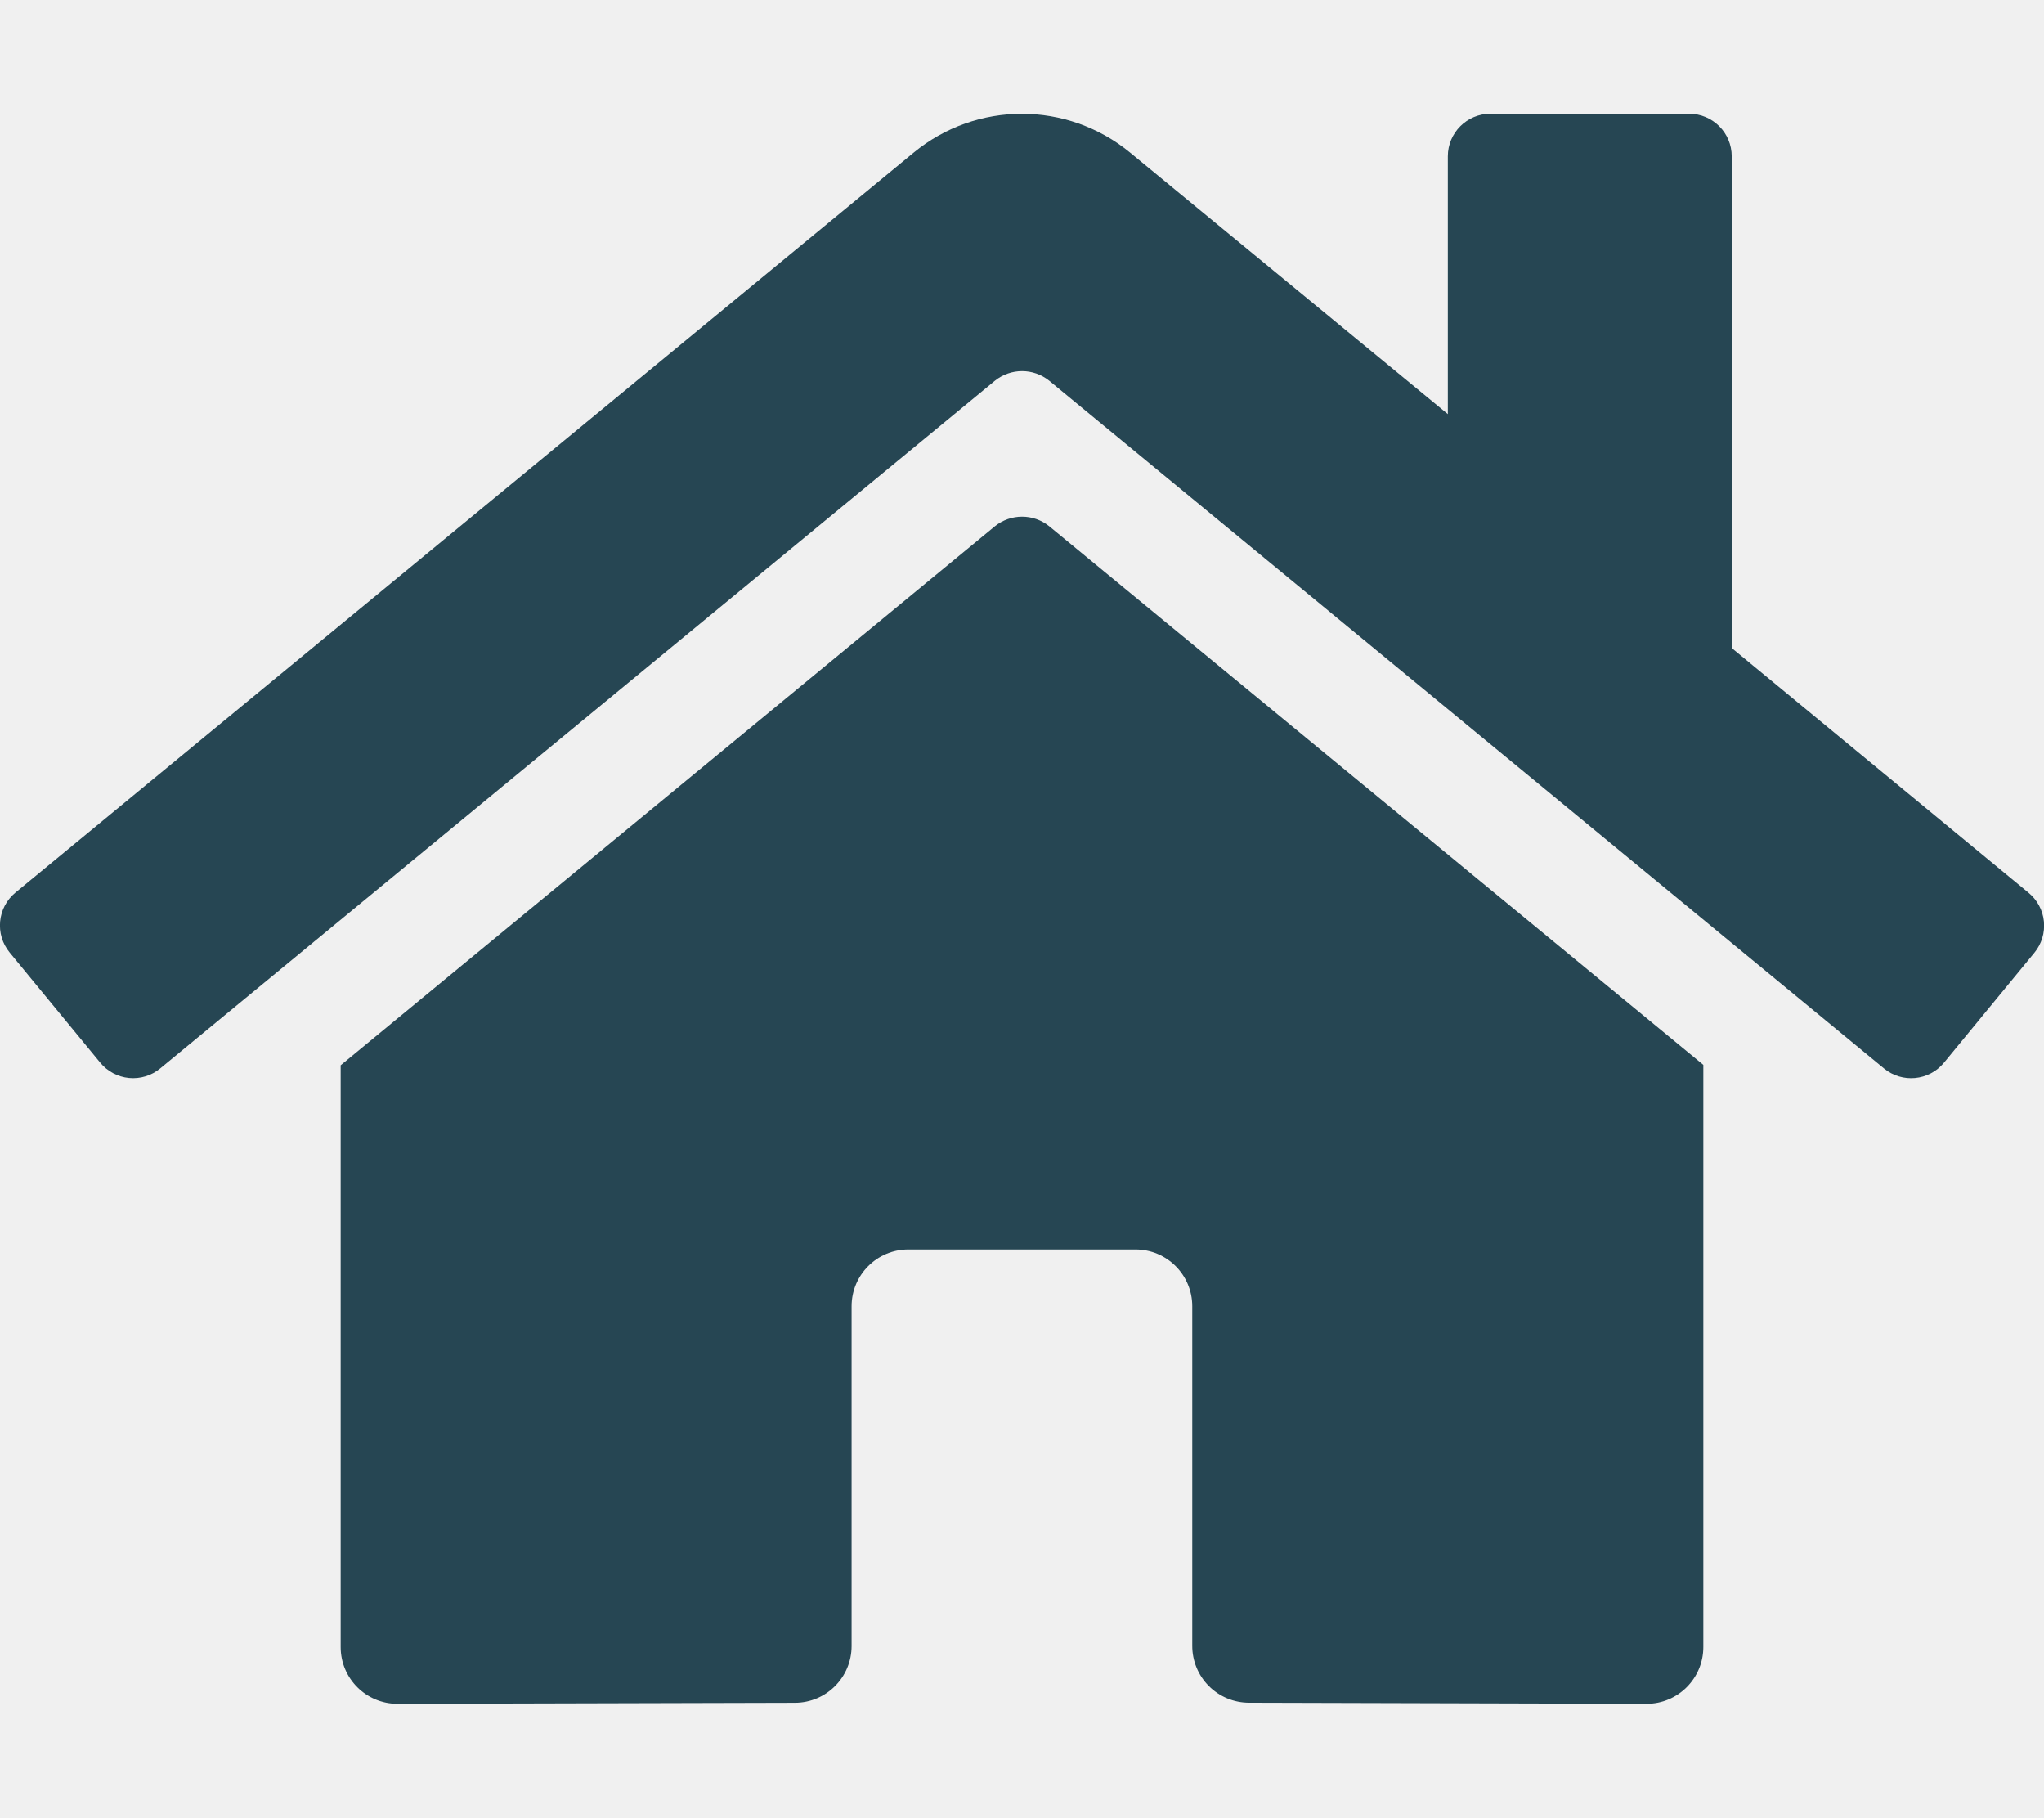
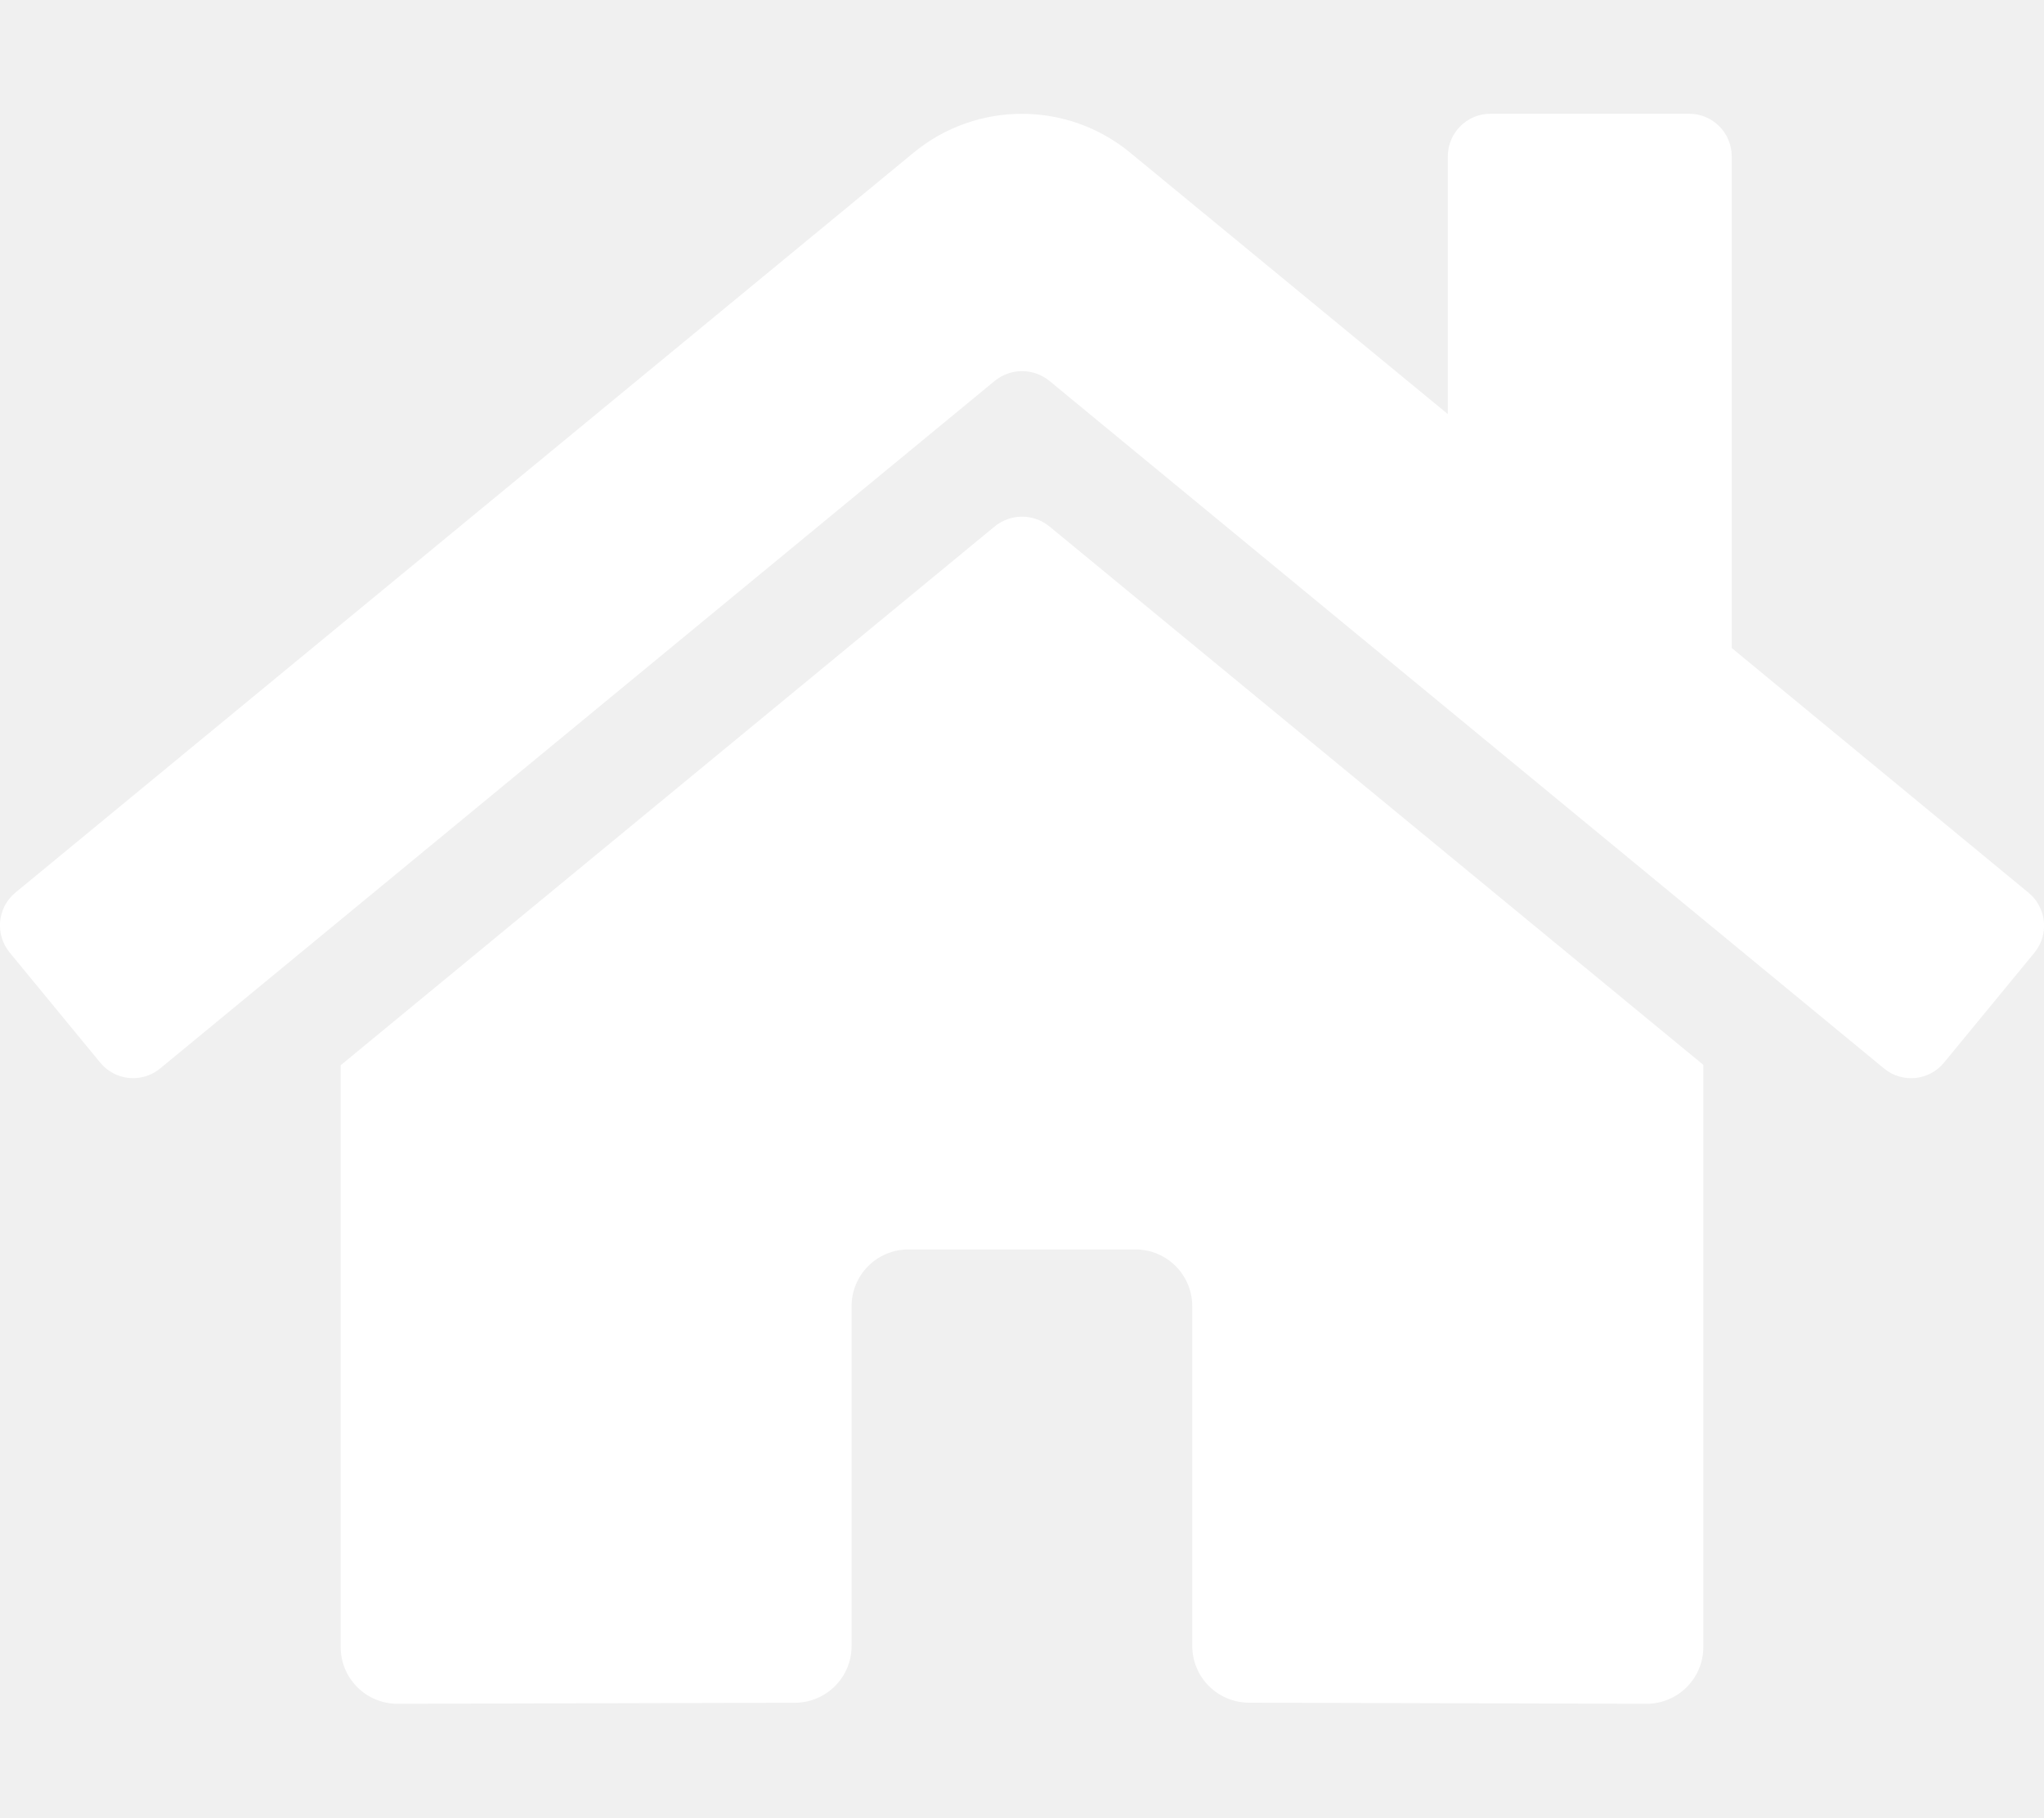
<svg xmlns="http://www.w3.org/2000/svg" aria-hidden="true" focusable="false" data-prefix="fas" data-icon="home" class="svg-inline--fa fa-home fa-w-18" role="img" viewBox="0 0 576 512">
-   <path fill="#264653" d="M280.37 148.26L96 300.11V464a16 16 0 0 0 16 16l112.06-.29a16 16 0 0 0 15.92-16V368a16 16 0 0 1 16-16h64a16 16 0 0 1 16 16v95.64a16 16 0 0 0 16 16.05L464 480a16 16 0 0 0 16-16V300L295.67 148.26a12.19 12.19 0 0 0-15.3 0zM571.6 251.47L488 182.56V44.05a12 12 0 0 0-12-12h-56a12 12 0 0 0-12 12v72.61L318.47 43a48 48 0 0 0-61 0L4.34 251.47a12 12 0 0 0-1.6 16.9l25.5 31A12 12 0 0 0 45.15 301l235.22-193.74a12.19 12.19 0 0 1 15.3 0L530.9 301a12 12 0 0 0 16.9-1.6l25.5-31a12 12 0 0 0-1.7-16.93z" />
+   <path fill="white" d="M280.37 148.26L96 300.11V464a16 16 0 0 0 16 16l112.06-.29a16 16 0 0 0 15.92-16V368a16 16 0 0 1 16-16h64a16 16 0 0 1 16 16v95.64a16 16 0 0 0 16 16.05L464 480a16 16 0 0 0 16-16V300L295.67 148.26a12.19 12.19 0 0 0-15.3 0zM571.6 251.47L488 182.56V44.05a12 12 0 0 0-12-12h-56a12 12 0 0 0-12 12v72.61L318.47 43a48 48 0 0 0-61 0L4.34 251.47a12 12 0 0 0-1.6 16.9l25.5 31A12 12 0 0 0 45.15 301l235.22-193.74a12.19 12.19 0 0 1 15.3 0L530.9 301a12 12 0 0 0 16.9-1.6l25.5-31a12 12 0 0 0-1.7-16.93z" />
</svg>
